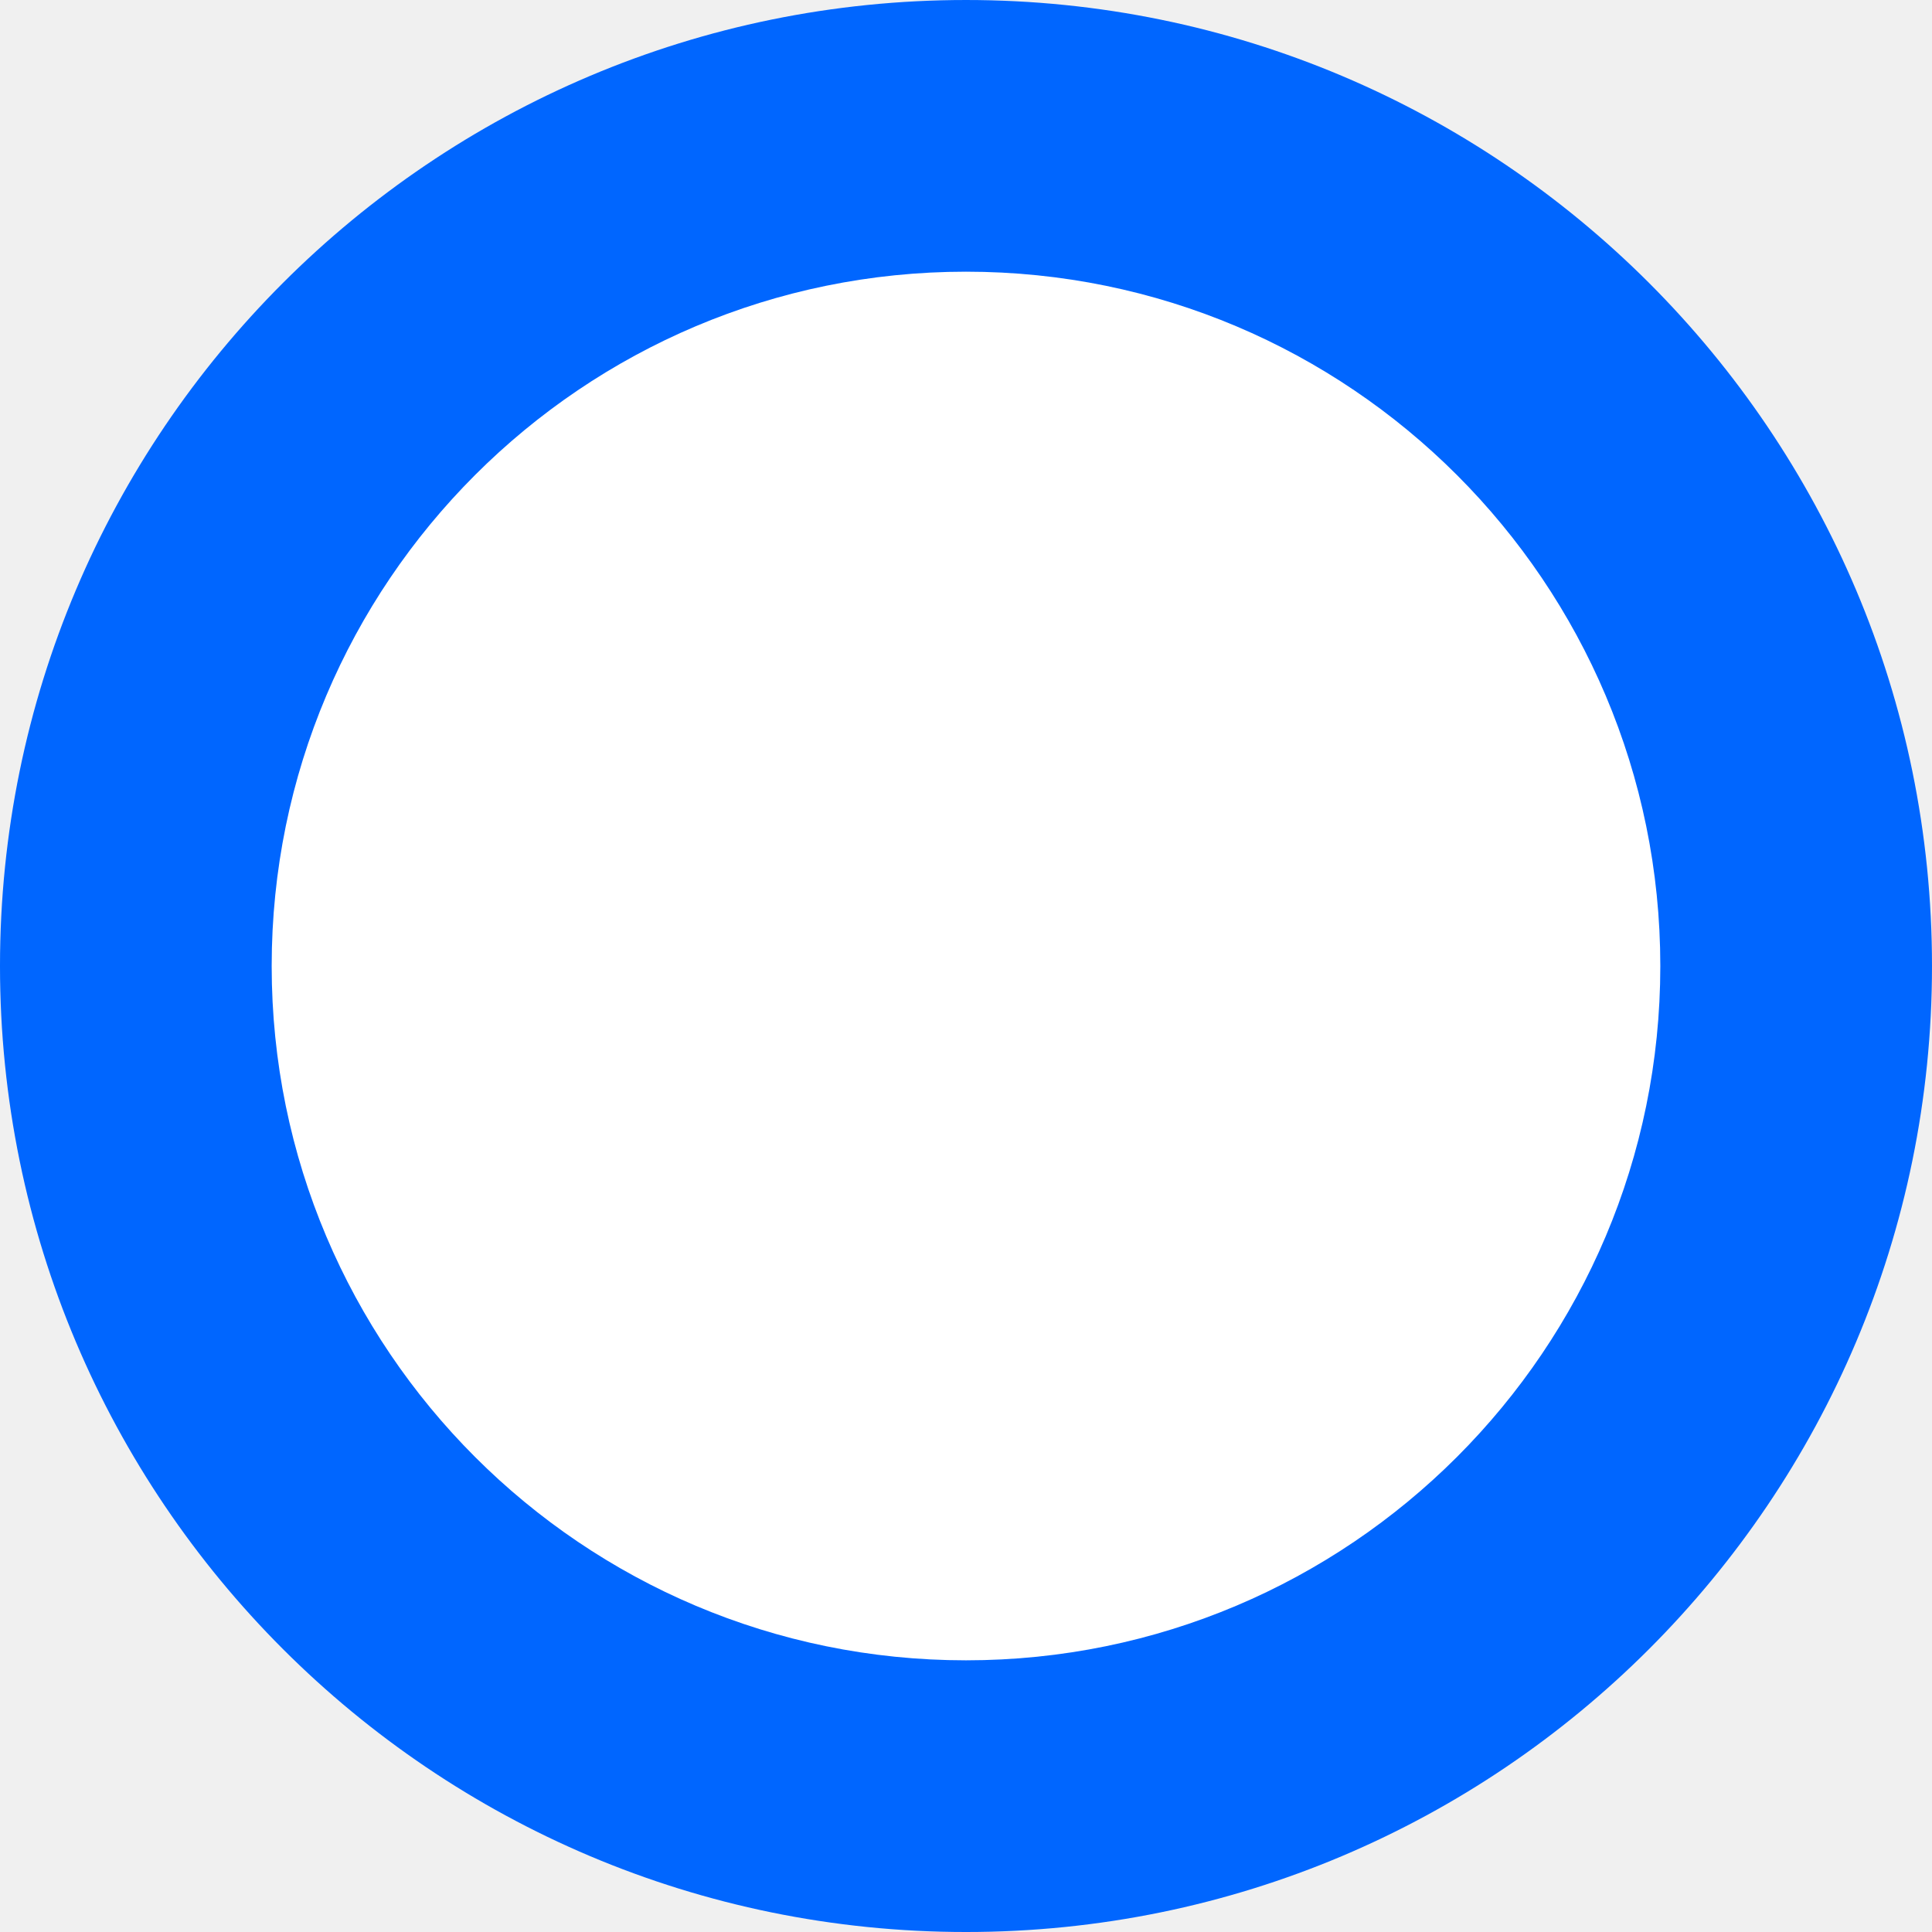
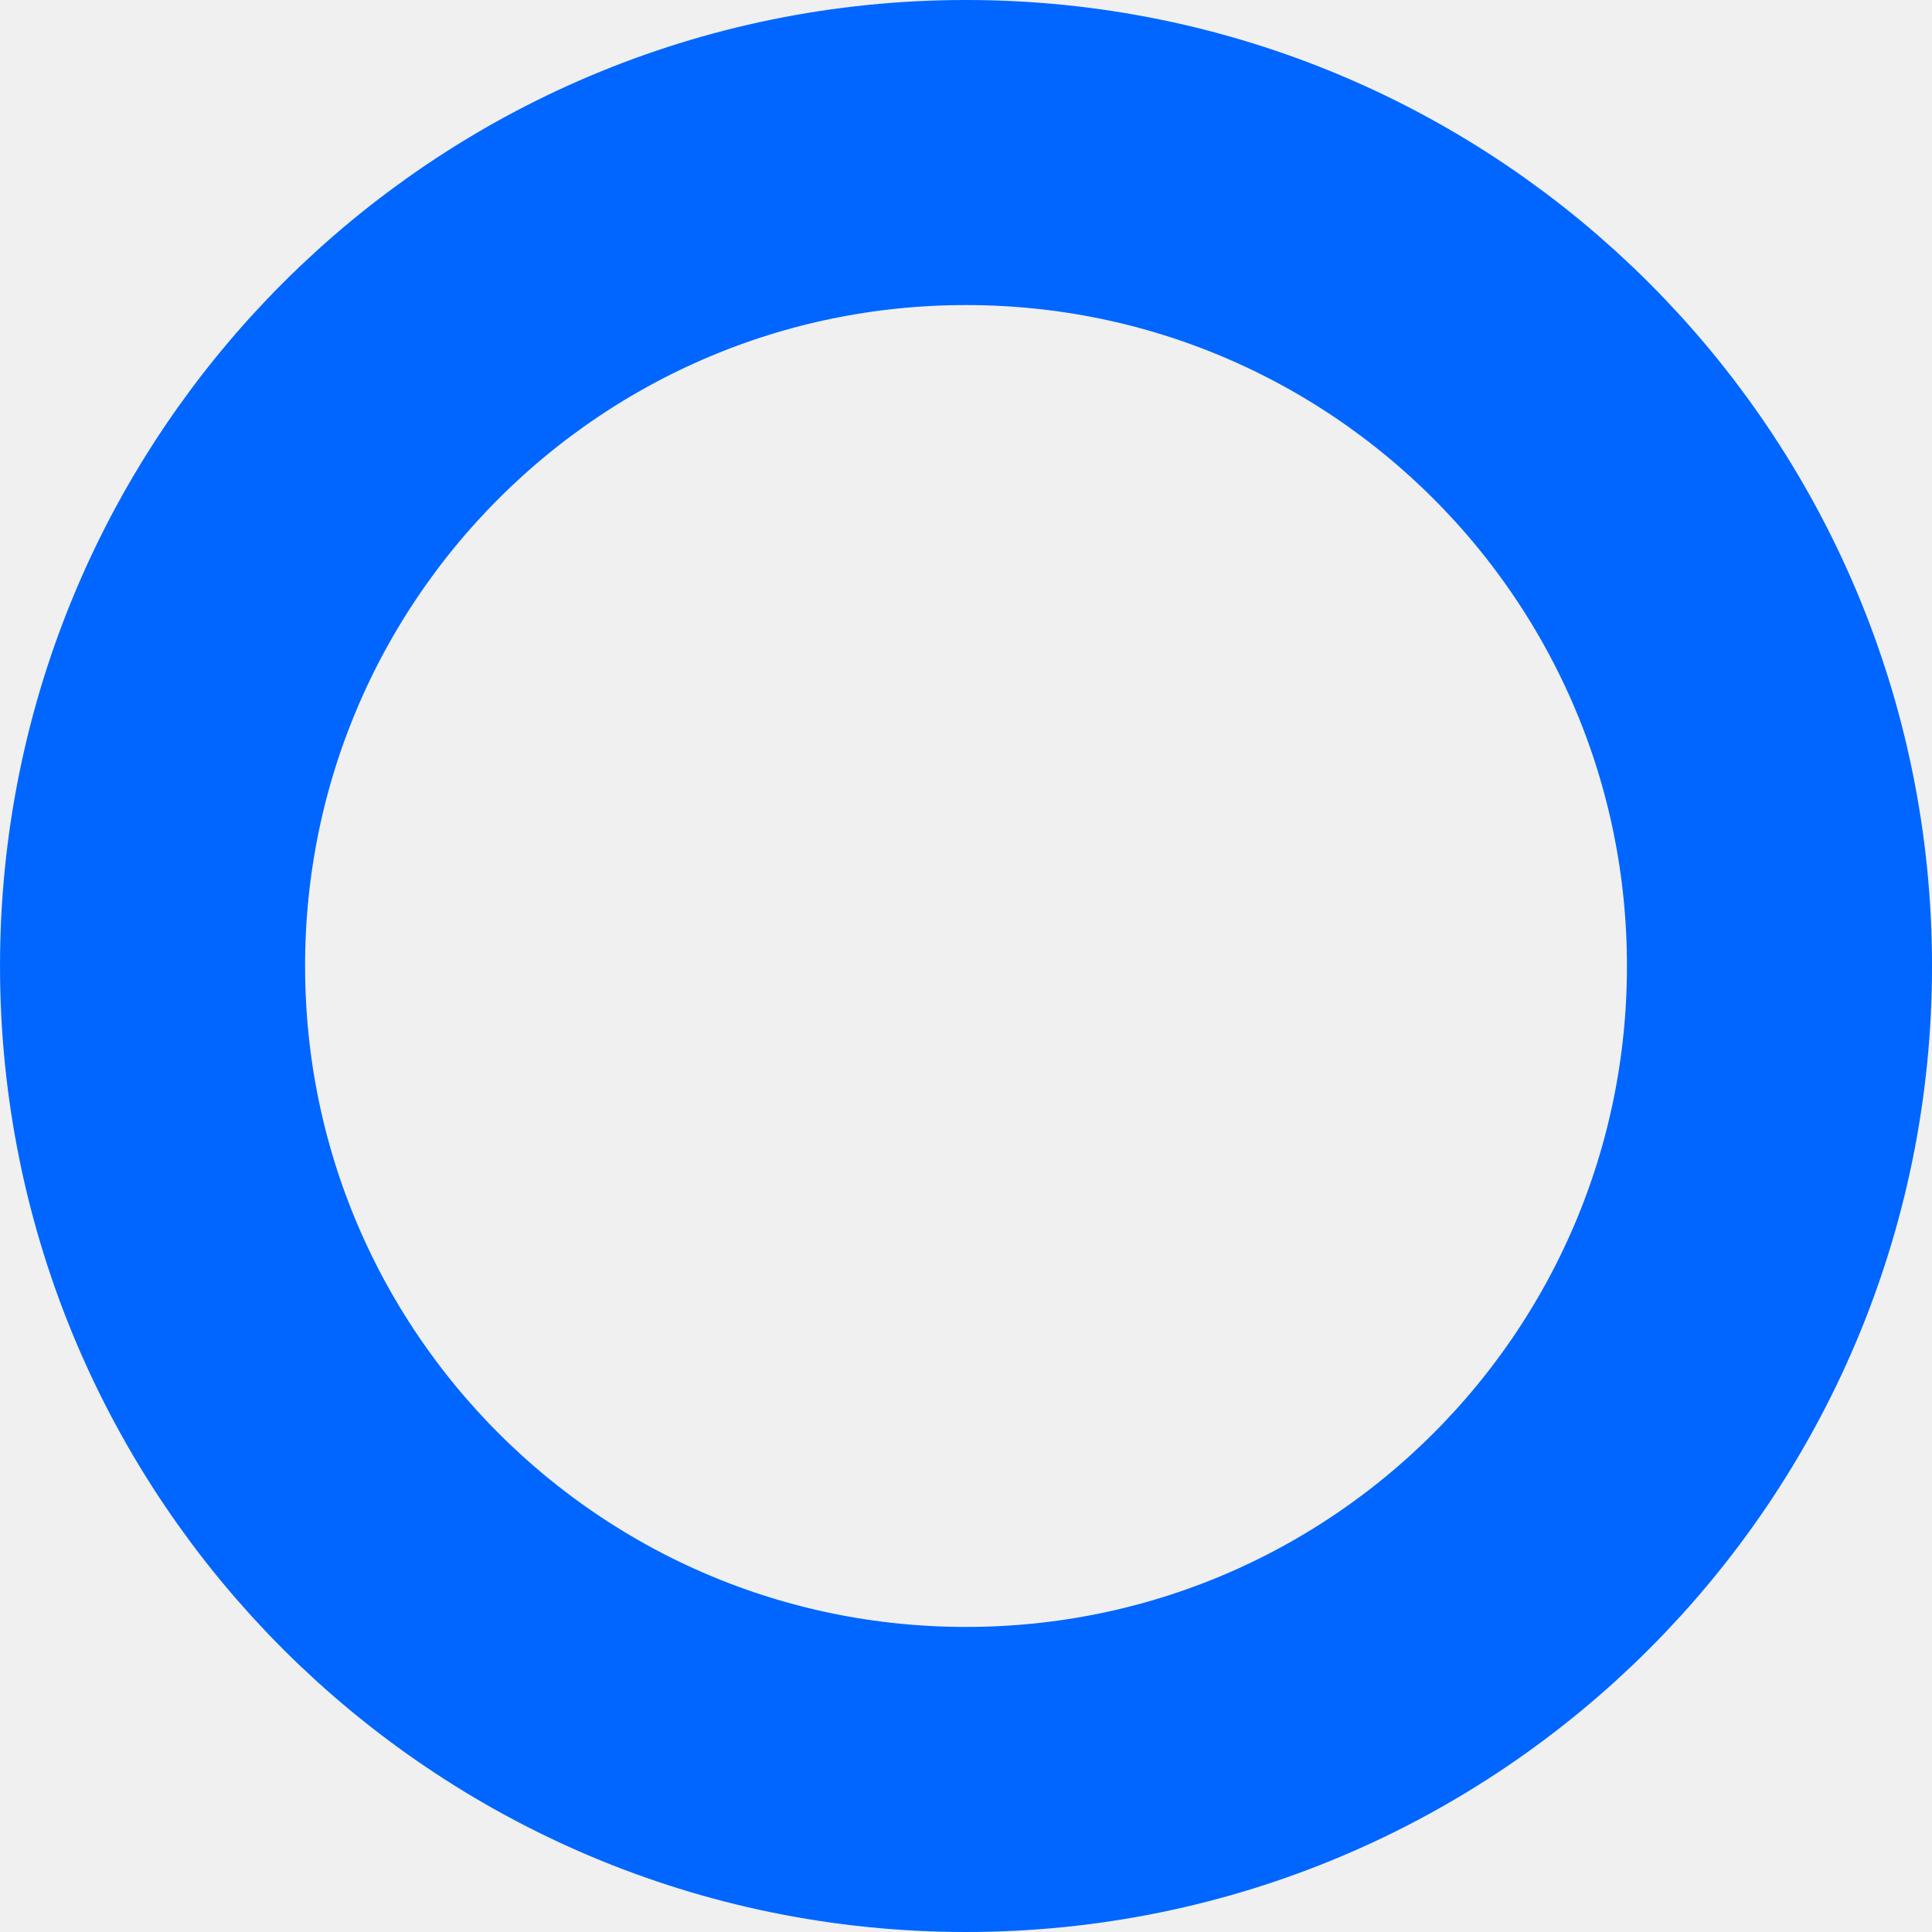
- <svg xmlns="http://www.w3.org/2000/svg" width="193.524mm" height="193.524mm" viewBox="0 0 193.524 193.524" version="1.1" id="svg5117">
-   <defs id="defs5111" />
-   <g id="layer1" transform="translate(-9.827377,-47.53571)">
-     <circle id="path5122" cx="106.589" cy="144.298" style="fill:#0066ff;fill-opacity:1;stroke-width:0.265" r="96.762" />
-     <circle style="fill:#ffffff;fill-opacity:1;stroke-width:0.234" id="path5948" cx="106.589" cy="144.298" r="69.548" />
+ <svg xmlns="http://www.w3.org/2000/svg" width="256" height="256" viewBox="0 0 67.733 67.733" version="1.1" id="svg8">
+   <defs id="defs2" />
+   <g id="layer1" transform="translate(0,-229.2666)">
+     <circle style="opacity:1;fill:#ffffff;fill-opacity:0;stroke:#0066ff;stroke-width:10.695;stroke-miterlimit:4;stroke-dasharray:none;stroke-opacity:1" id="path4811" cx="33.867" cy="263.133" r="28.519" />
  </g>
</svg>
